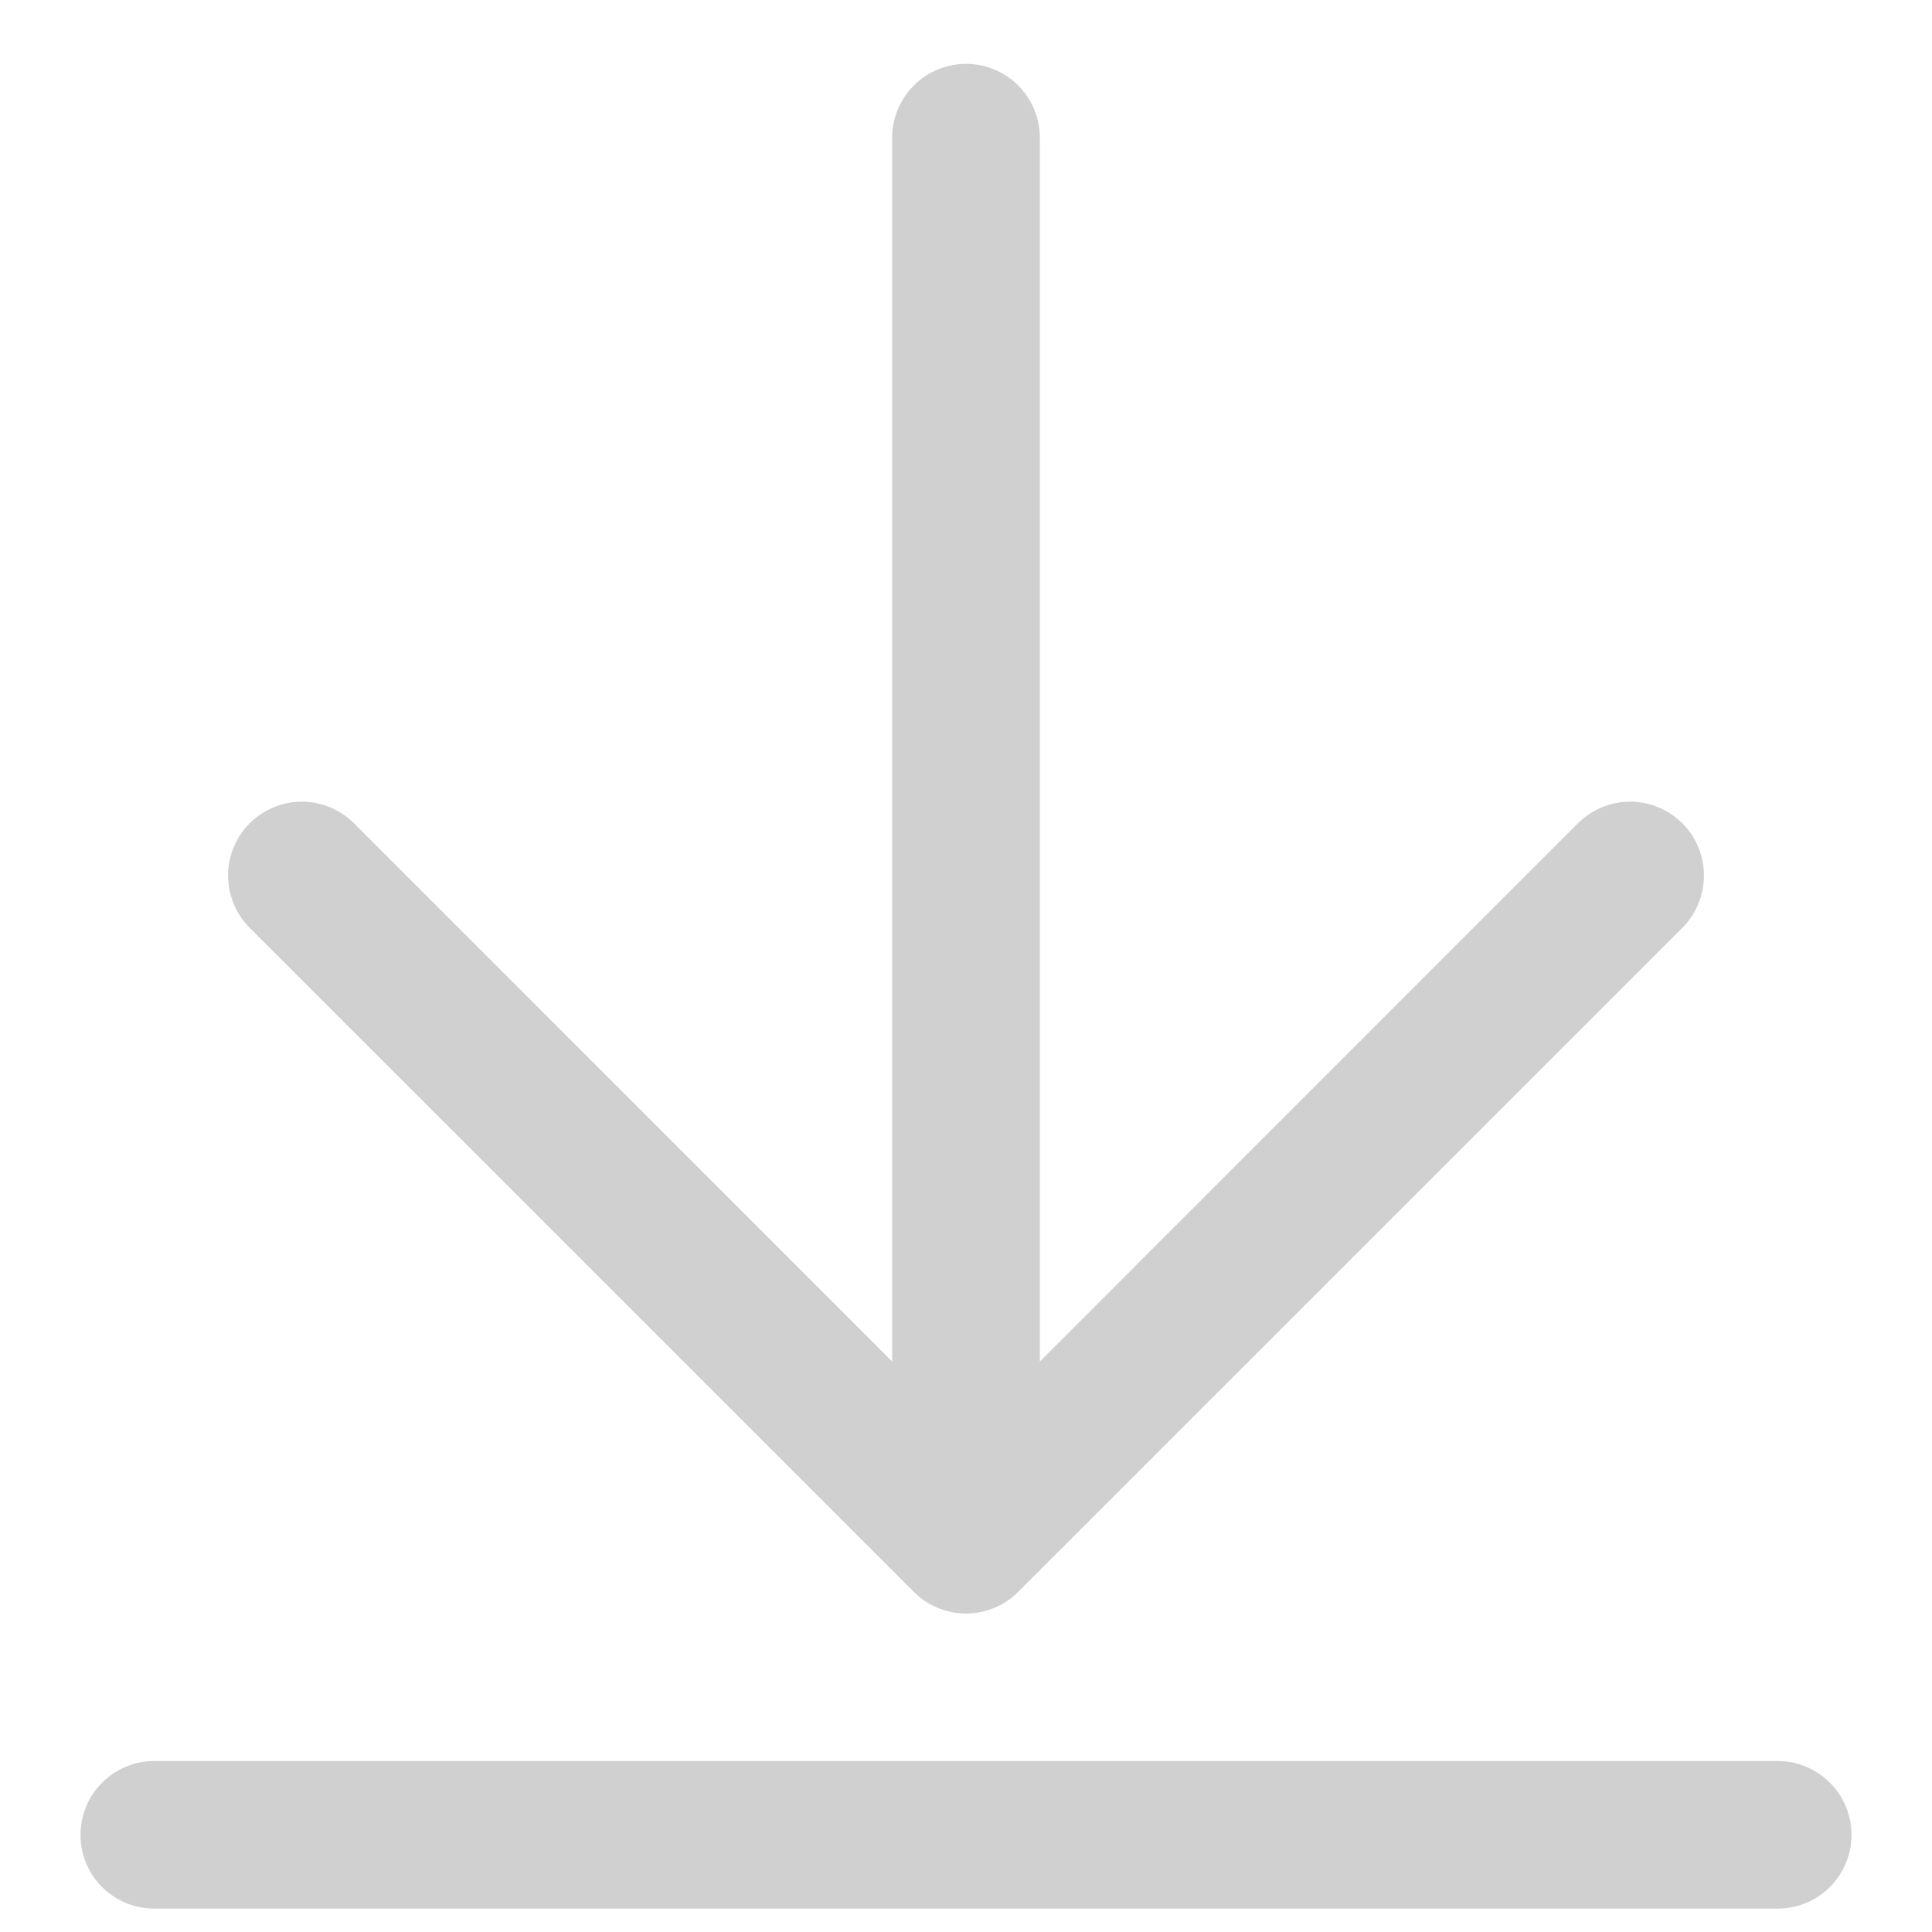
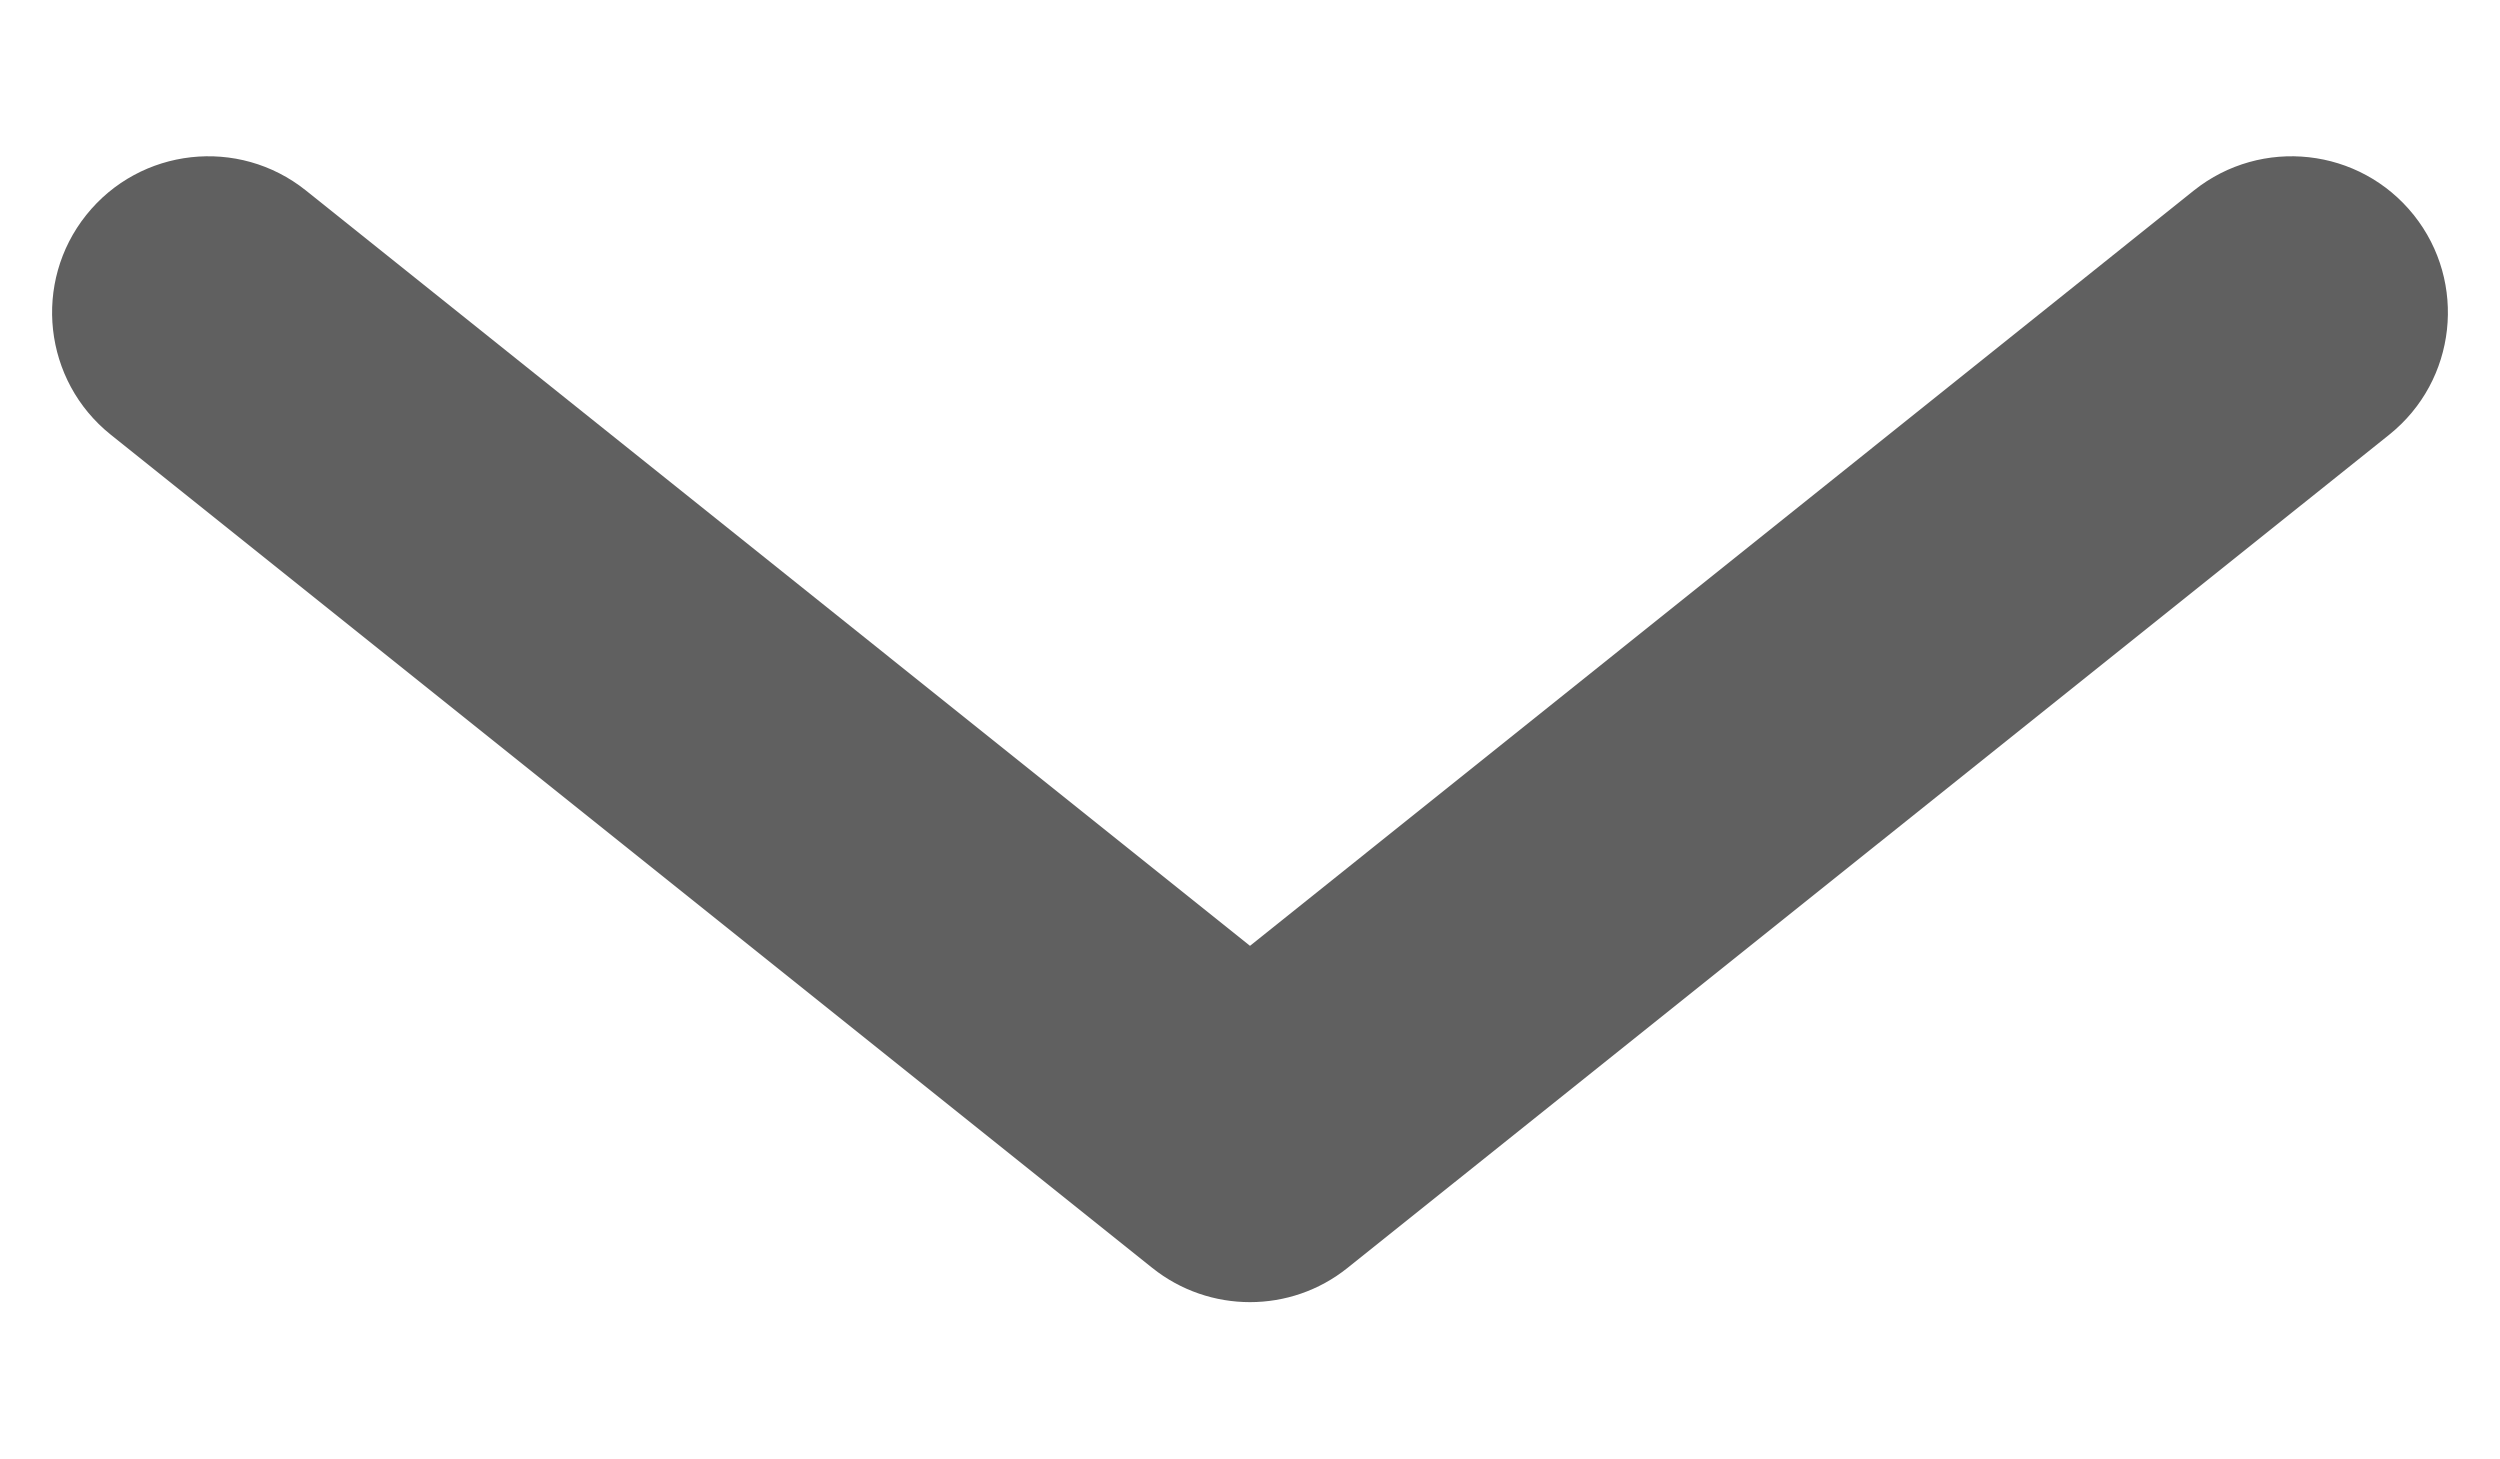
- <svg xmlns="http://www.w3.org/2000/svg" width="18" height="18" viewBox="0 0 18 18" fill="none">
-   <path opacity="0.3" d="M2.326 8.644C2.197 8.515 2.125 8.34 2.125 8.157C2.125 7.975 2.197 7.8 2.326 7.671C2.455 7.542 2.63 7.469 2.812 7.469C2.995 7.469 3.17 7.542 3.299 7.671L8.312 12.685V1.282C8.312 1.1 8.385 0.925 8.514 0.796C8.643 0.667 8.818 0.595 9 0.595C9.182 0.595 9.357 0.667 9.486 0.796C9.615 0.925 9.688 1.1 9.688 1.282V12.685L14.701 7.671C14.765 7.607 14.841 7.556 14.924 7.522C15.008 7.487 15.097 7.469 15.188 7.469C15.278 7.469 15.367 7.487 15.451 7.522C15.534 7.556 15.61 7.607 15.674 7.671C15.738 7.735 15.789 7.811 15.823 7.894C15.858 7.977 15.875 8.067 15.875 8.157C15.875 8.248 15.858 8.337 15.823 8.42C15.789 8.504 15.738 8.58 15.674 8.644L9.486 14.831C9.423 14.895 9.347 14.946 9.263 14.98C9.18 15.015 9.09 15.033 9 15.033C8.91 15.033 8.82 15.015 8.737 14.98C8.653 14.946 8.577 14.895 8.514 14.831L2.326 8.644ZM16.562 16.407H1.438C1.255 16.407 1.08 16.48 0.951 16.609C0.822 16.738 0.75 16.912 0.75 17.095C0.75 17.277 0.822 17.452 0.951 17.581C1.08 17.71 1.255 17.782 1.438 17.782H16.562C16.745 17.782 16.92 17.71 17.049 17.581C17.178 17.452 17.25 17.277 17.25 17.095C17.25 16.912 17.178 16.738 17.049 16.609C16.92 16.48 16.745 16.407 16.562 16.407Z" fill="#606060" />
+ <svg xmlns="http://www.w3.org/2000/svg" width="12" height="7" viewBox="0 0 12 7" fill="none">
+   <path fill-rule="evenodd" clip-rule="evenodd" d="M11.586 1.032C11.327 0.708 10.855 0.656 10.531 0.914L6 4.54L1.468 0.914C1.145 0.656 0.673 0.708 0.414 1.032C0.156 1.355 0.208 1.827 0.531 2.086L5.531 6.086C5.805 6.305 6.195 6.305 6.468 6.086L11.469 2.086C11.792 1.827 11.844 1.355 11.586 1.032Z" fill="#606060" />
</svg>
